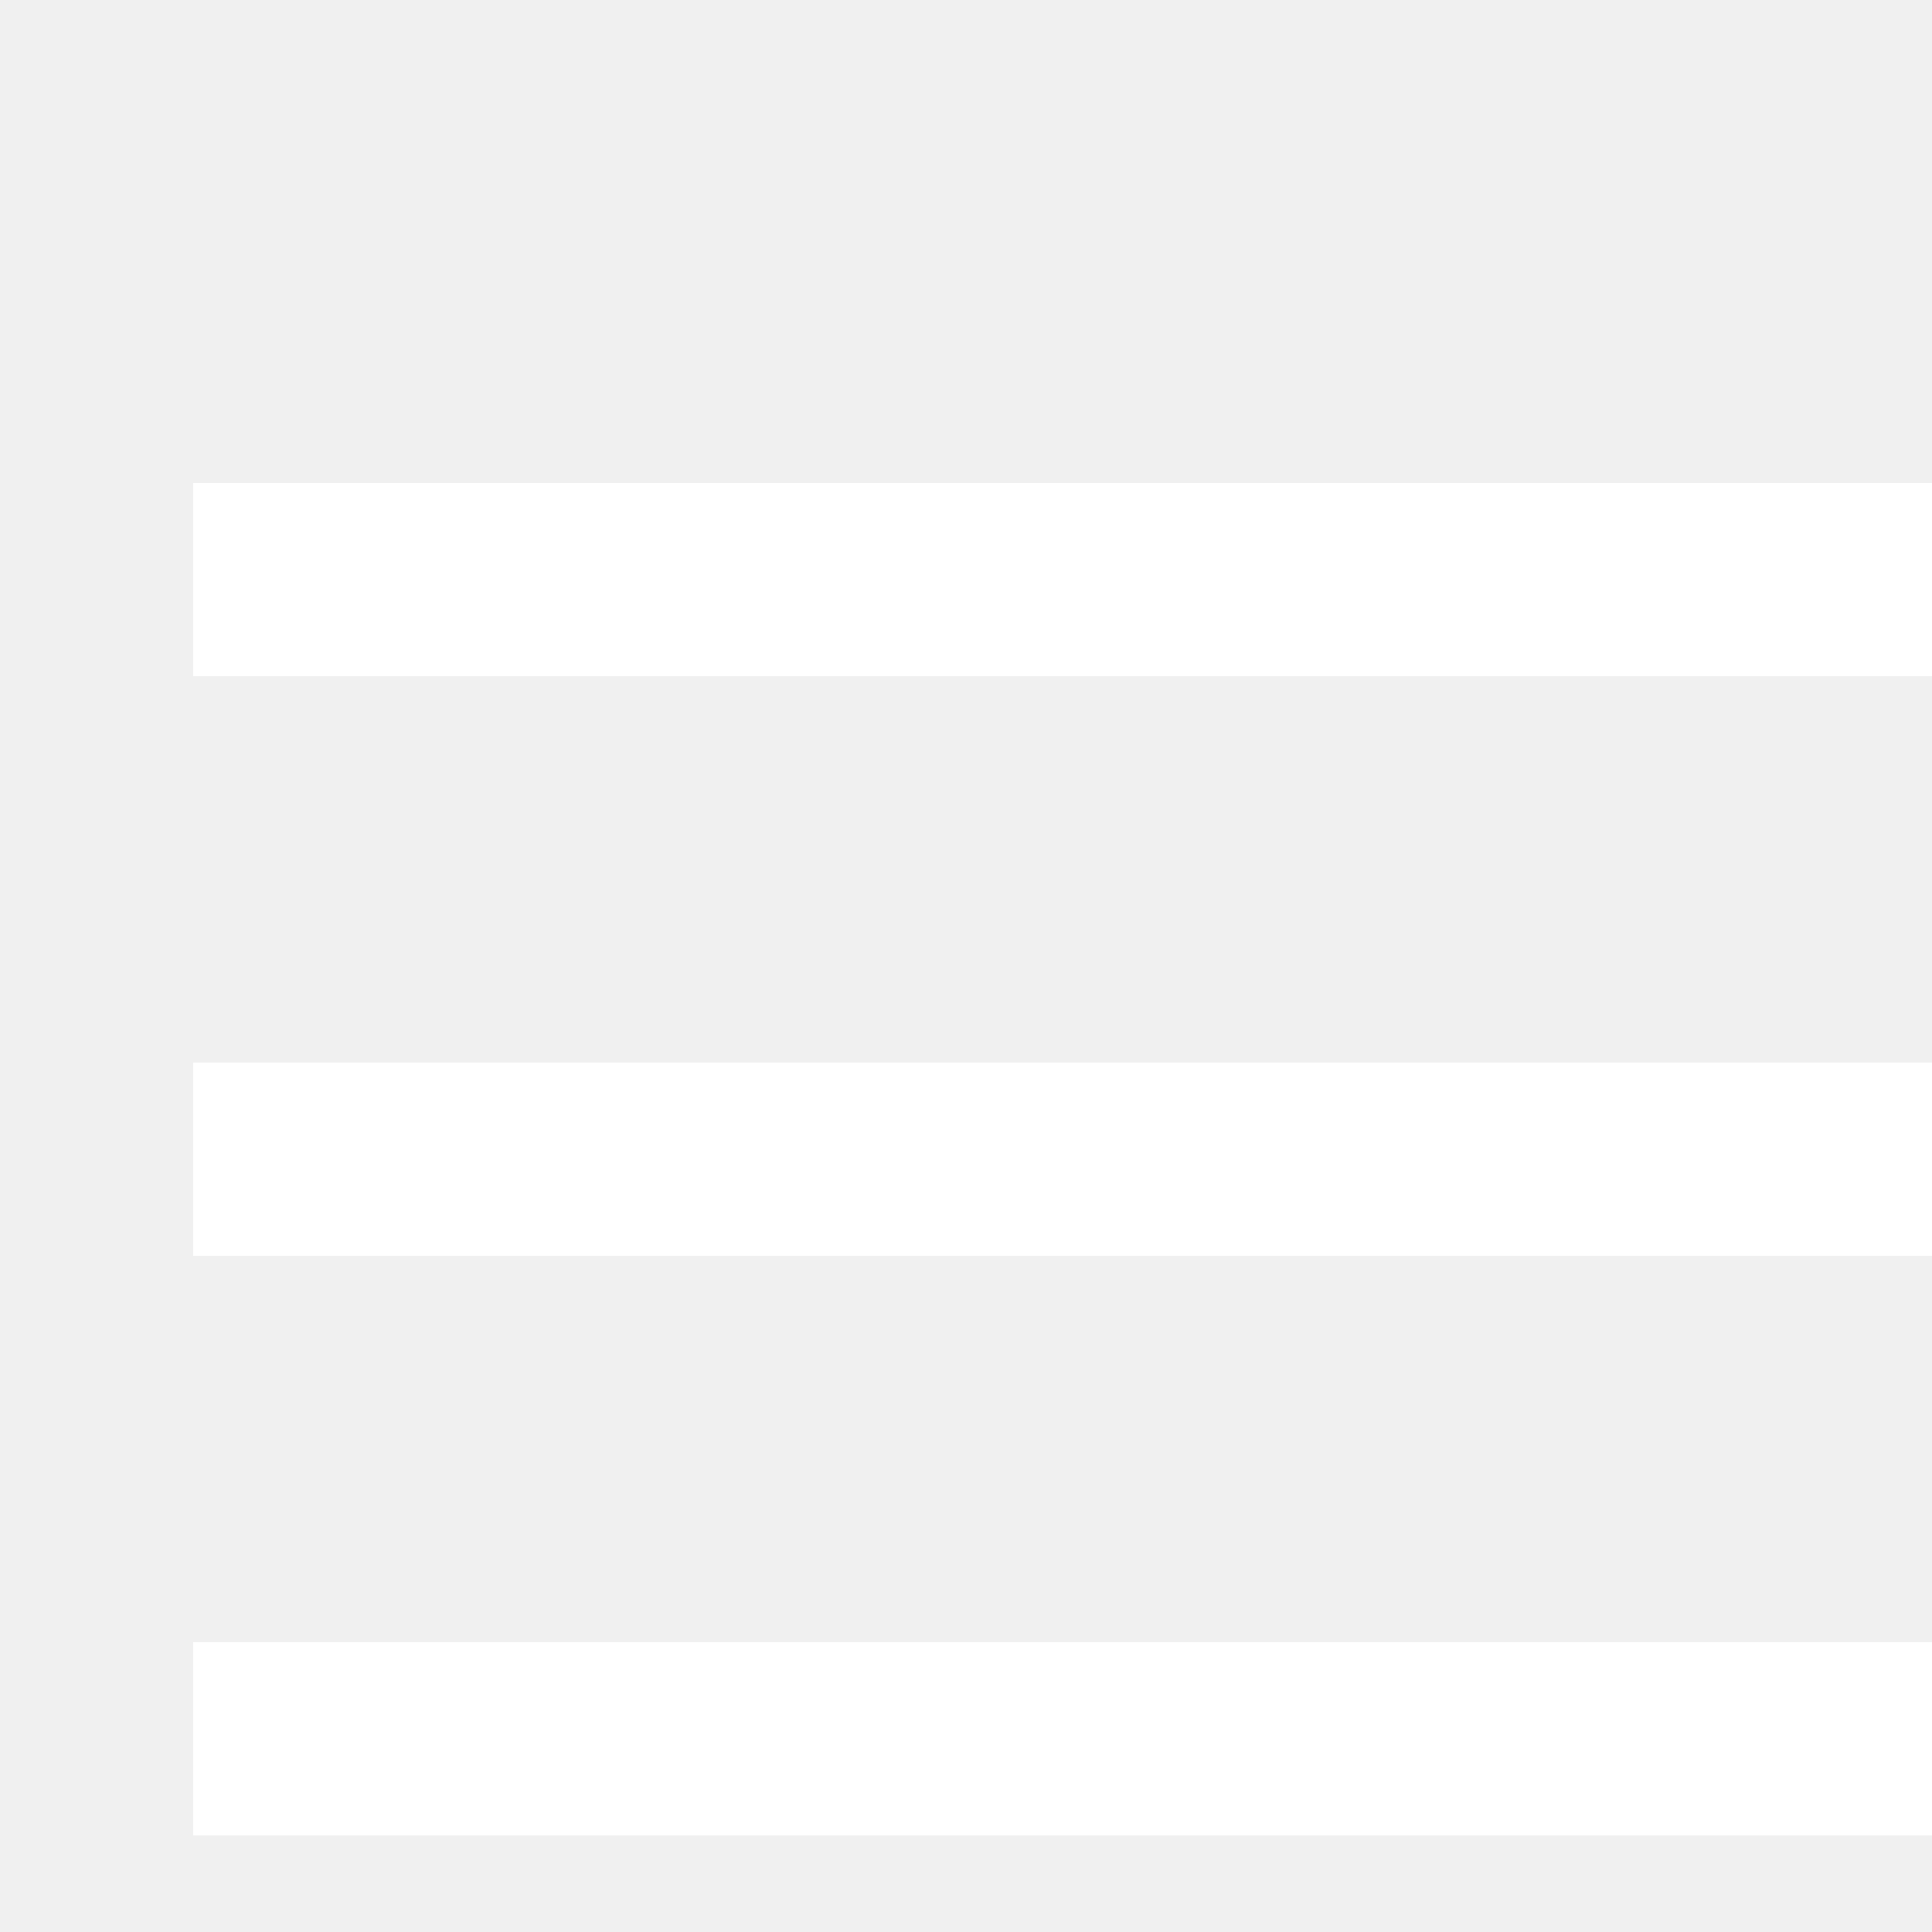
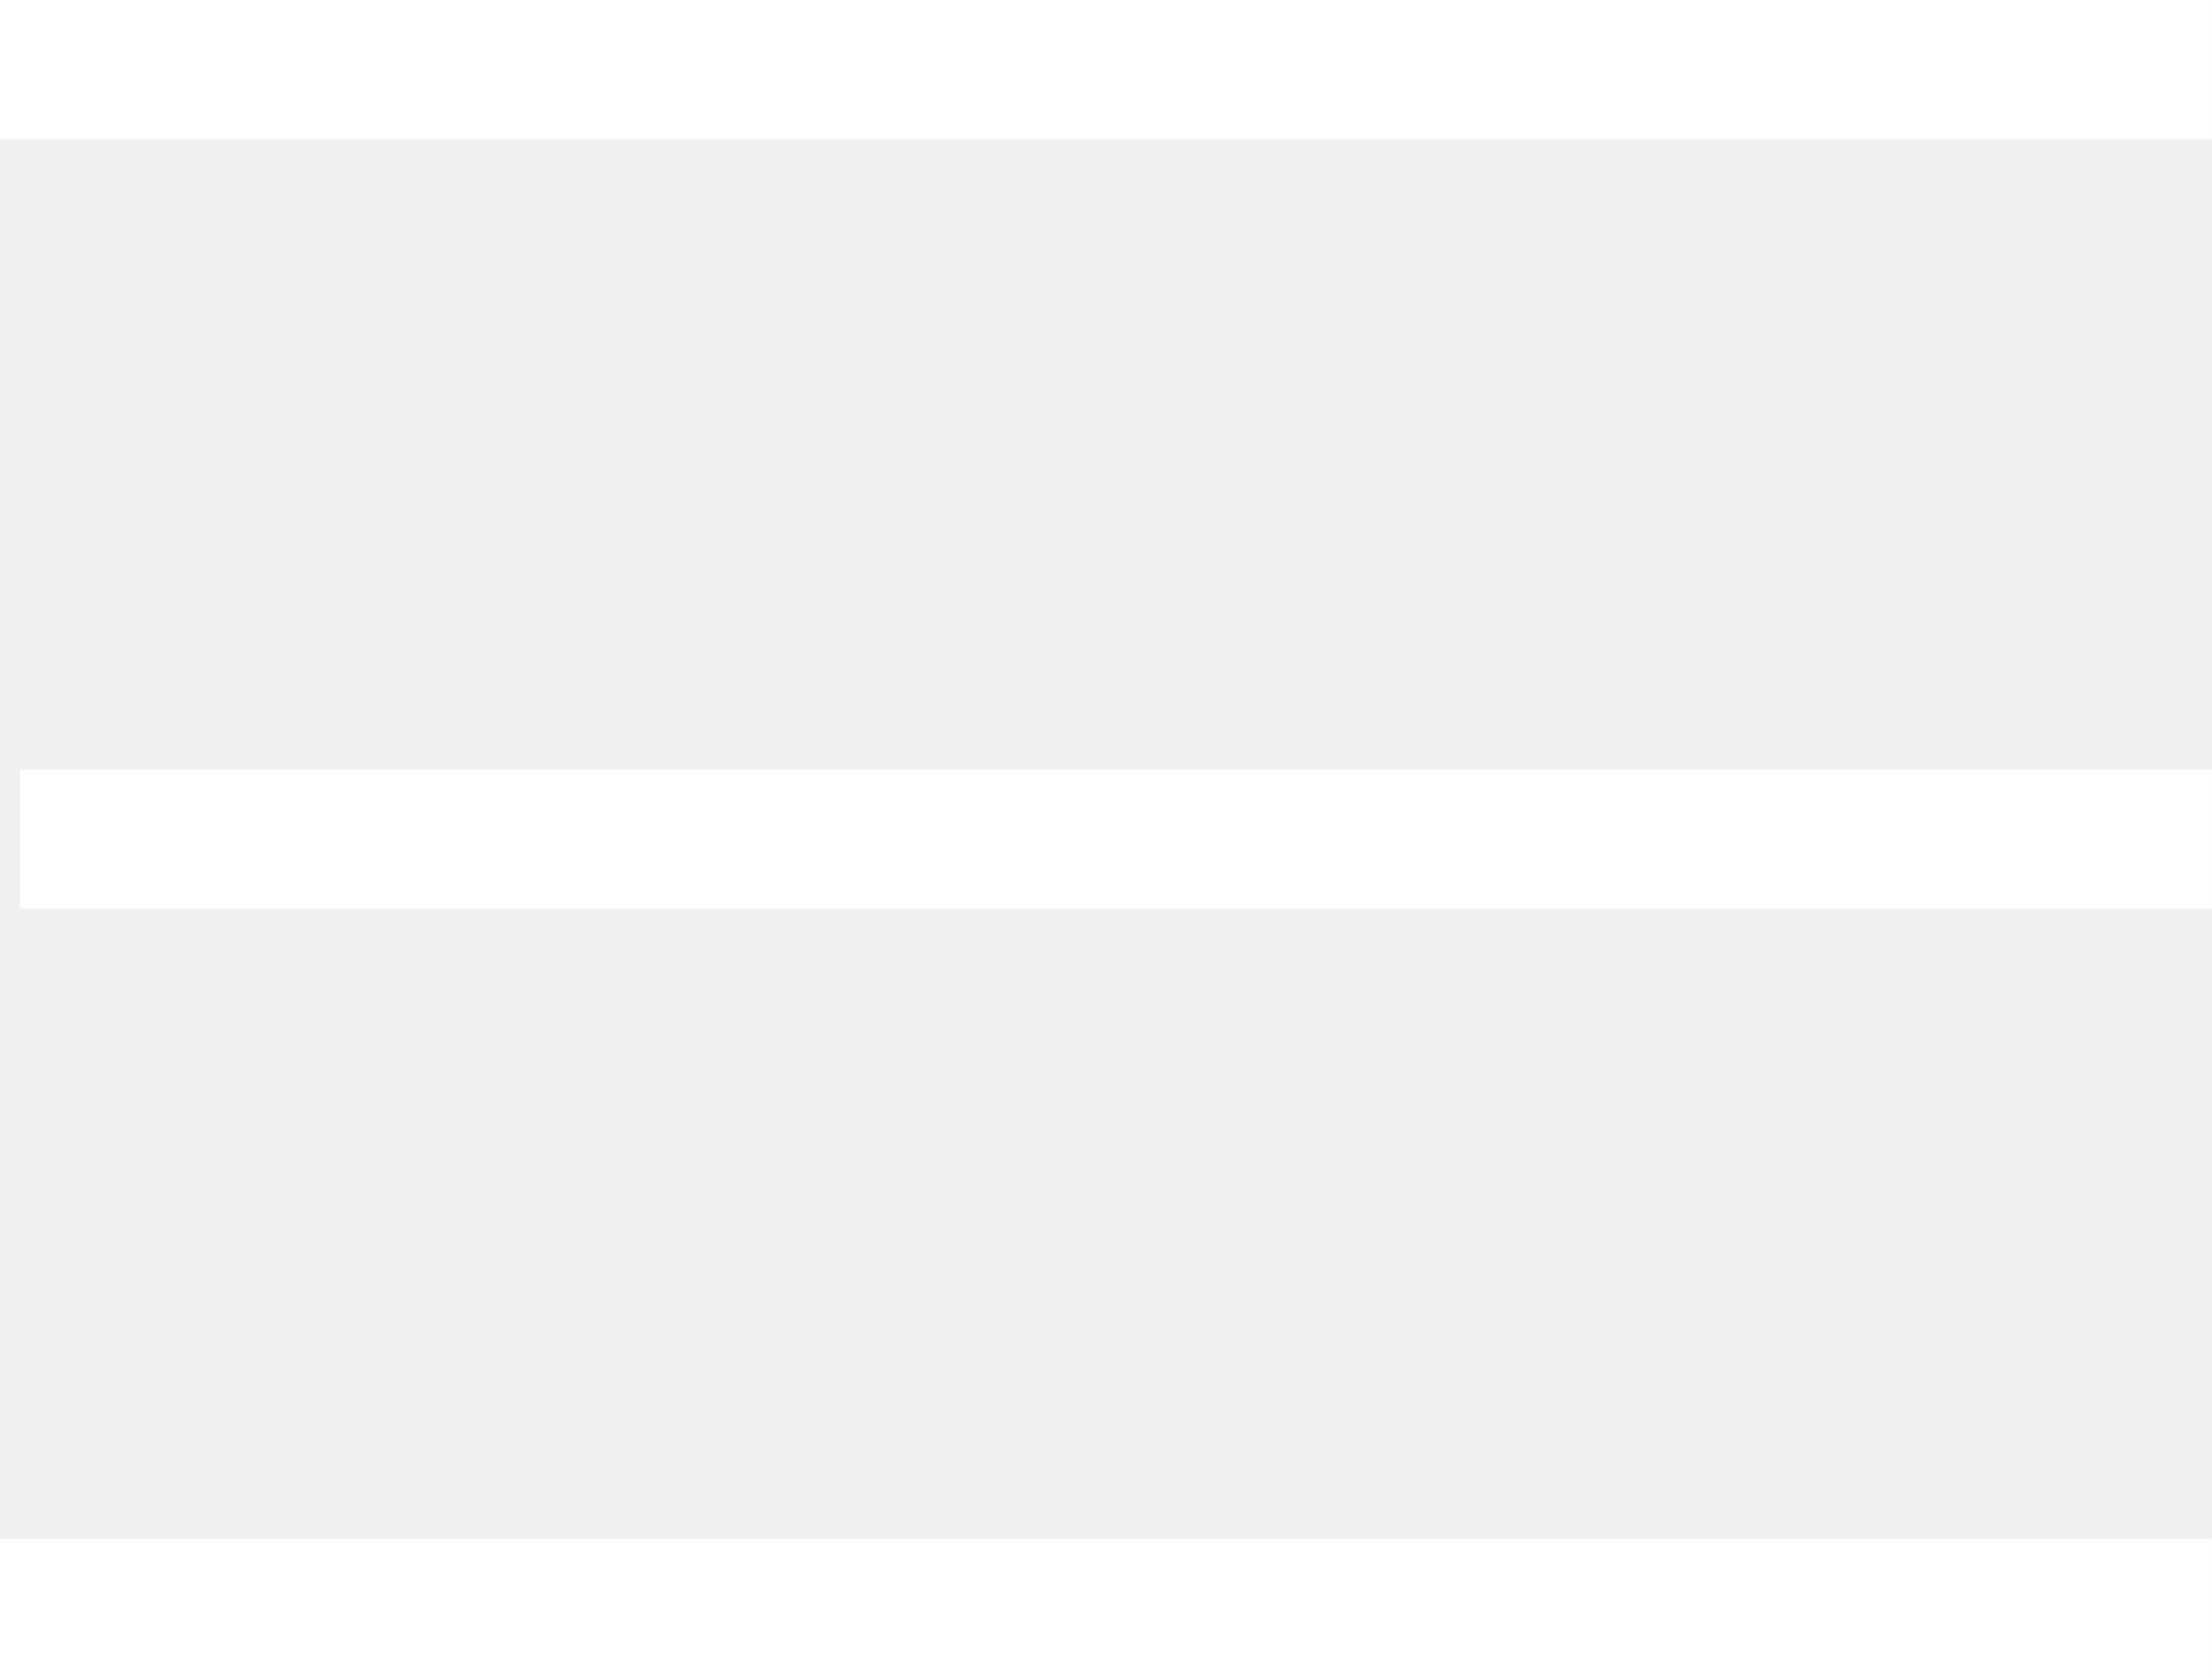
- <svg xmlns="http://www.w3.org/2000/svg" fill="#ffffff" viewBox="0 0 20 20" width="40px" height="40px">
-   <path d="M 2 5 L 2 7 L 22 7 L 22 5 L 2 5 z M 2 11 L 2 13 L 22 13 L 22 11 L 2 11 z M 2 17 L 2 19 L 22 19 L 22 17 L 2 17 z" />
+ <svg xmlns="http://www.w3.org/2000/svg" width="31.811" height="24.125" viewBox="0 0 31.811 24.125">
+   <g id="Group_340" data-name="Group 340" transform="translate(-1690.709 -36.212)">
+     <line id="Line_87" data-name="Line 87" x2="31.809" transform="translate(1690.709 37.212)" fill="none" stroke="#fff" stroke-width="2" />
+     <line id="Line_88" data-name="Line 88" x2="31.522" transform="translate(1690.997 48.275)" fill="none" stroke="#fff" stroke-width="2" />
+     <line id="Line_89" data-name="Line 89" x2="31.809" transform="translate(1690.709 59.338)" fill="none" stroke="#fff" stroke-width="2" />
+   </g>
</svg>
